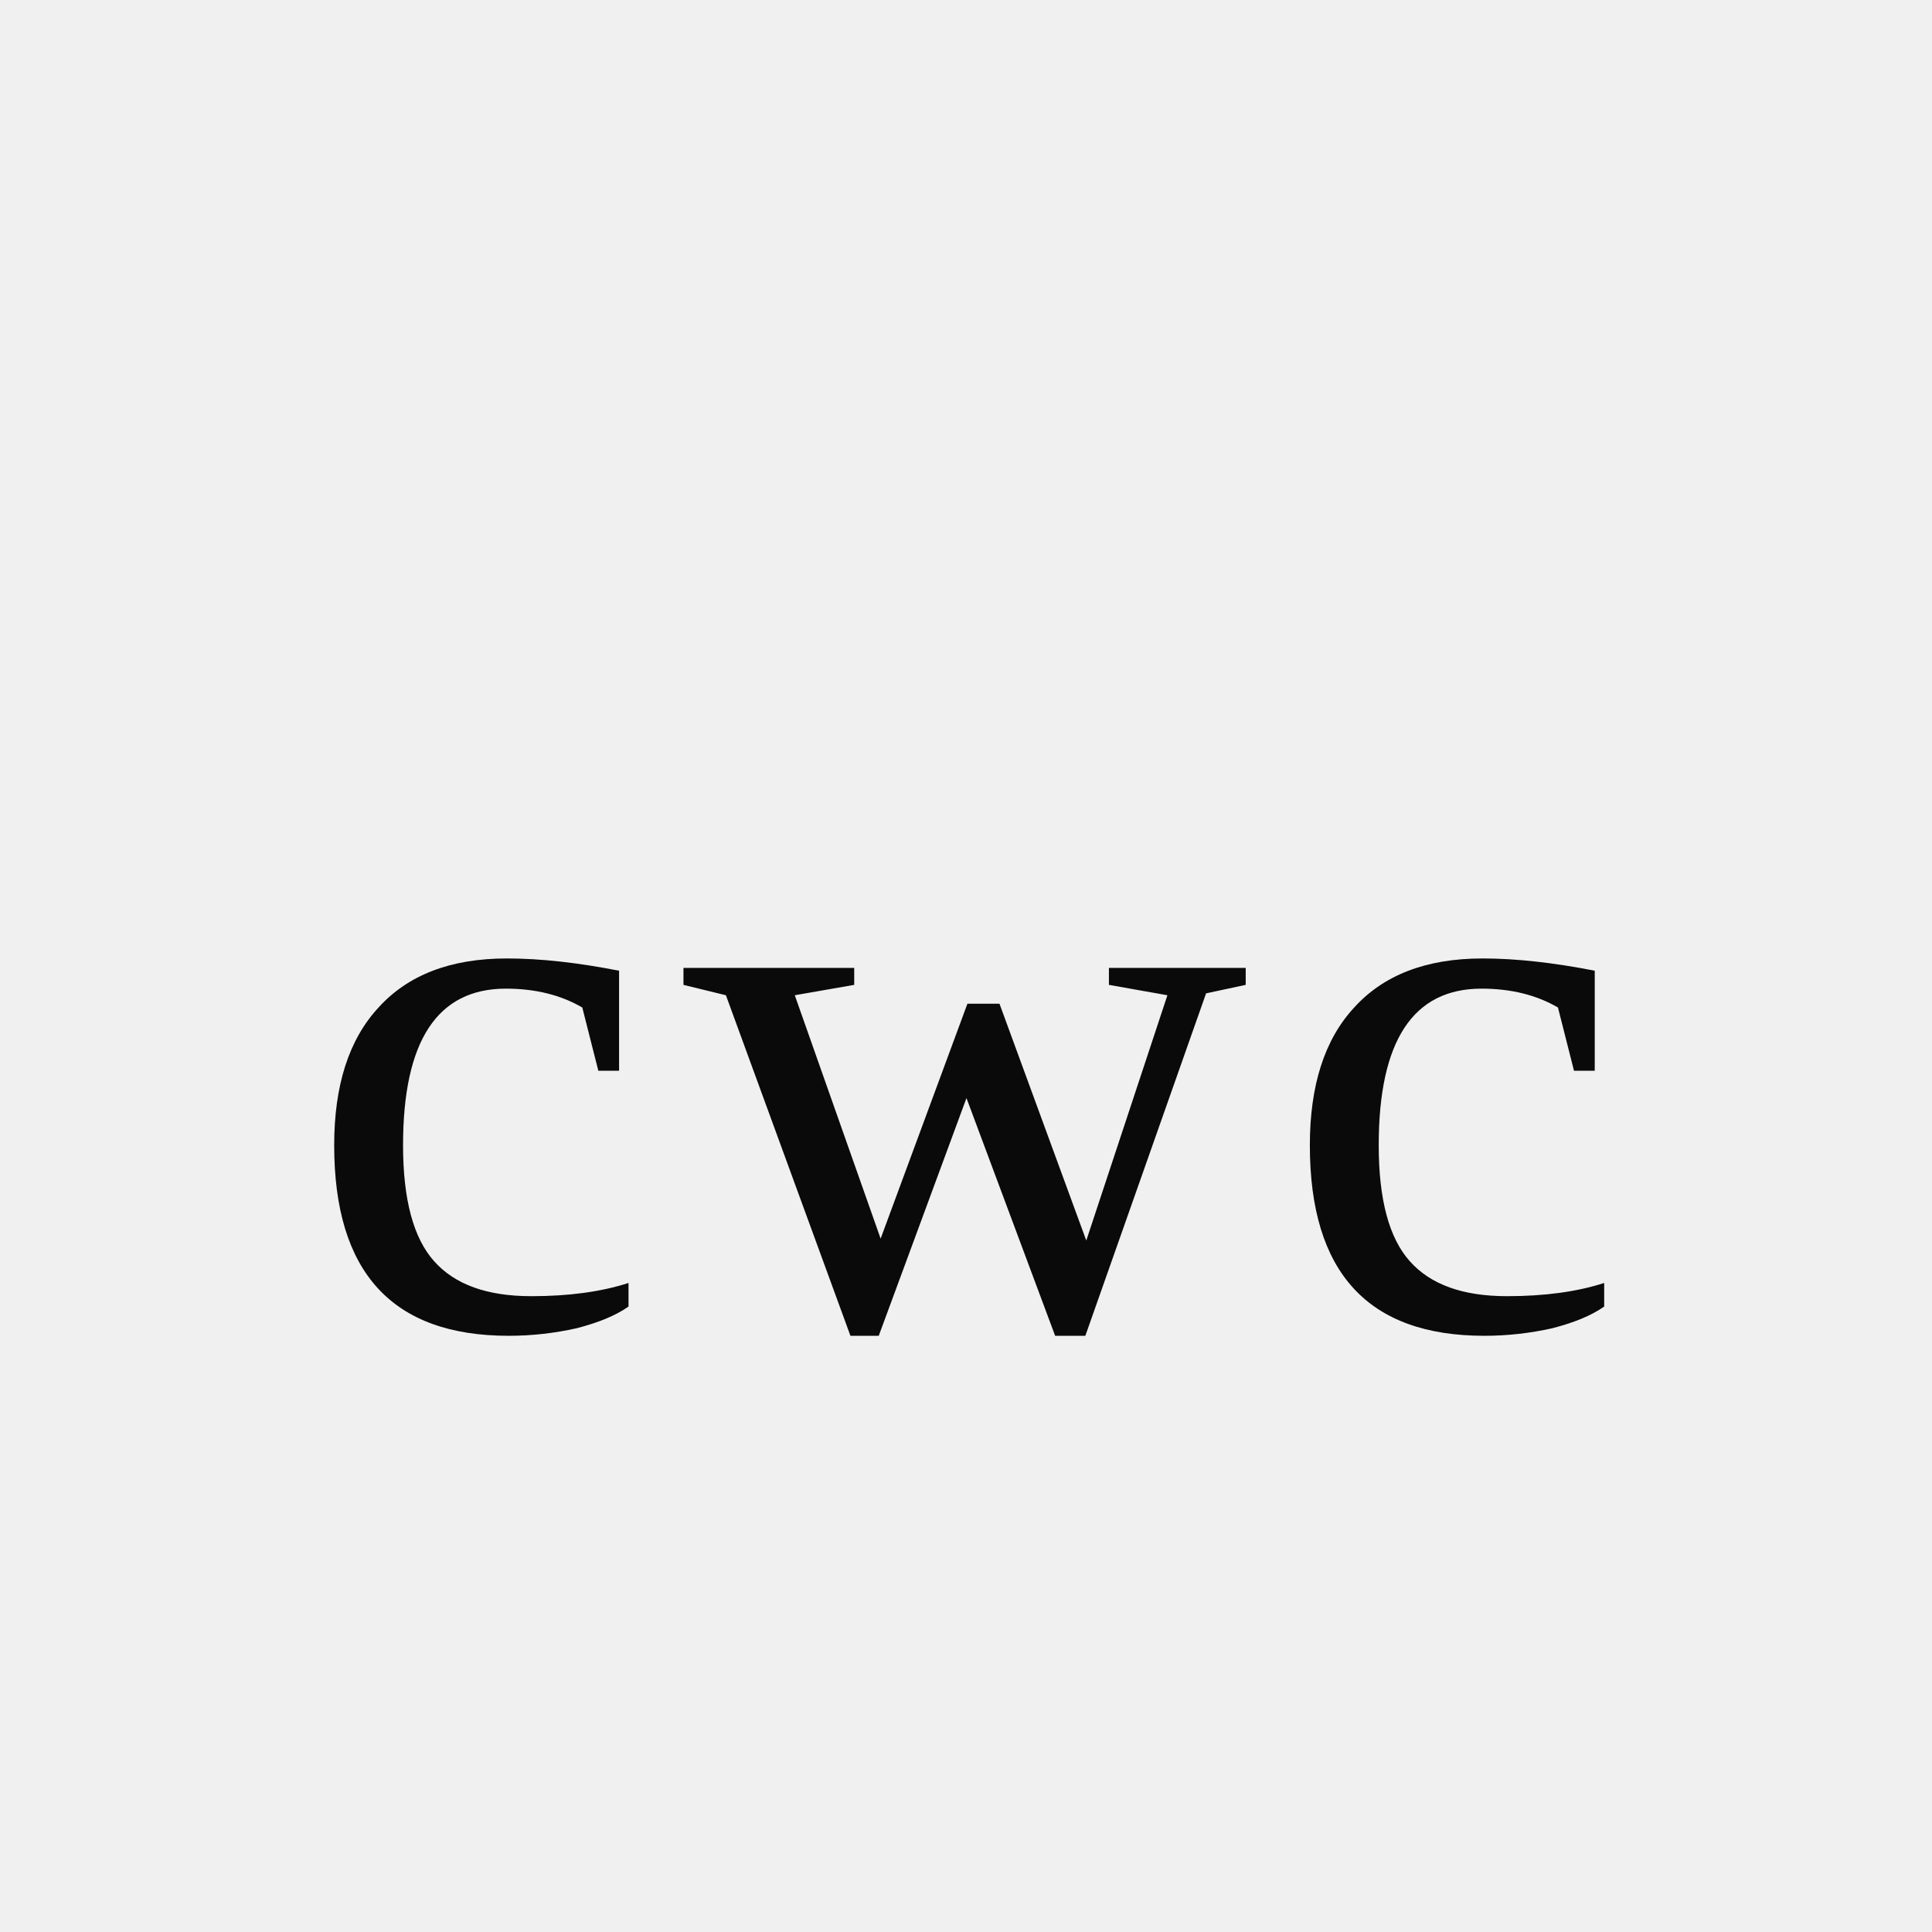
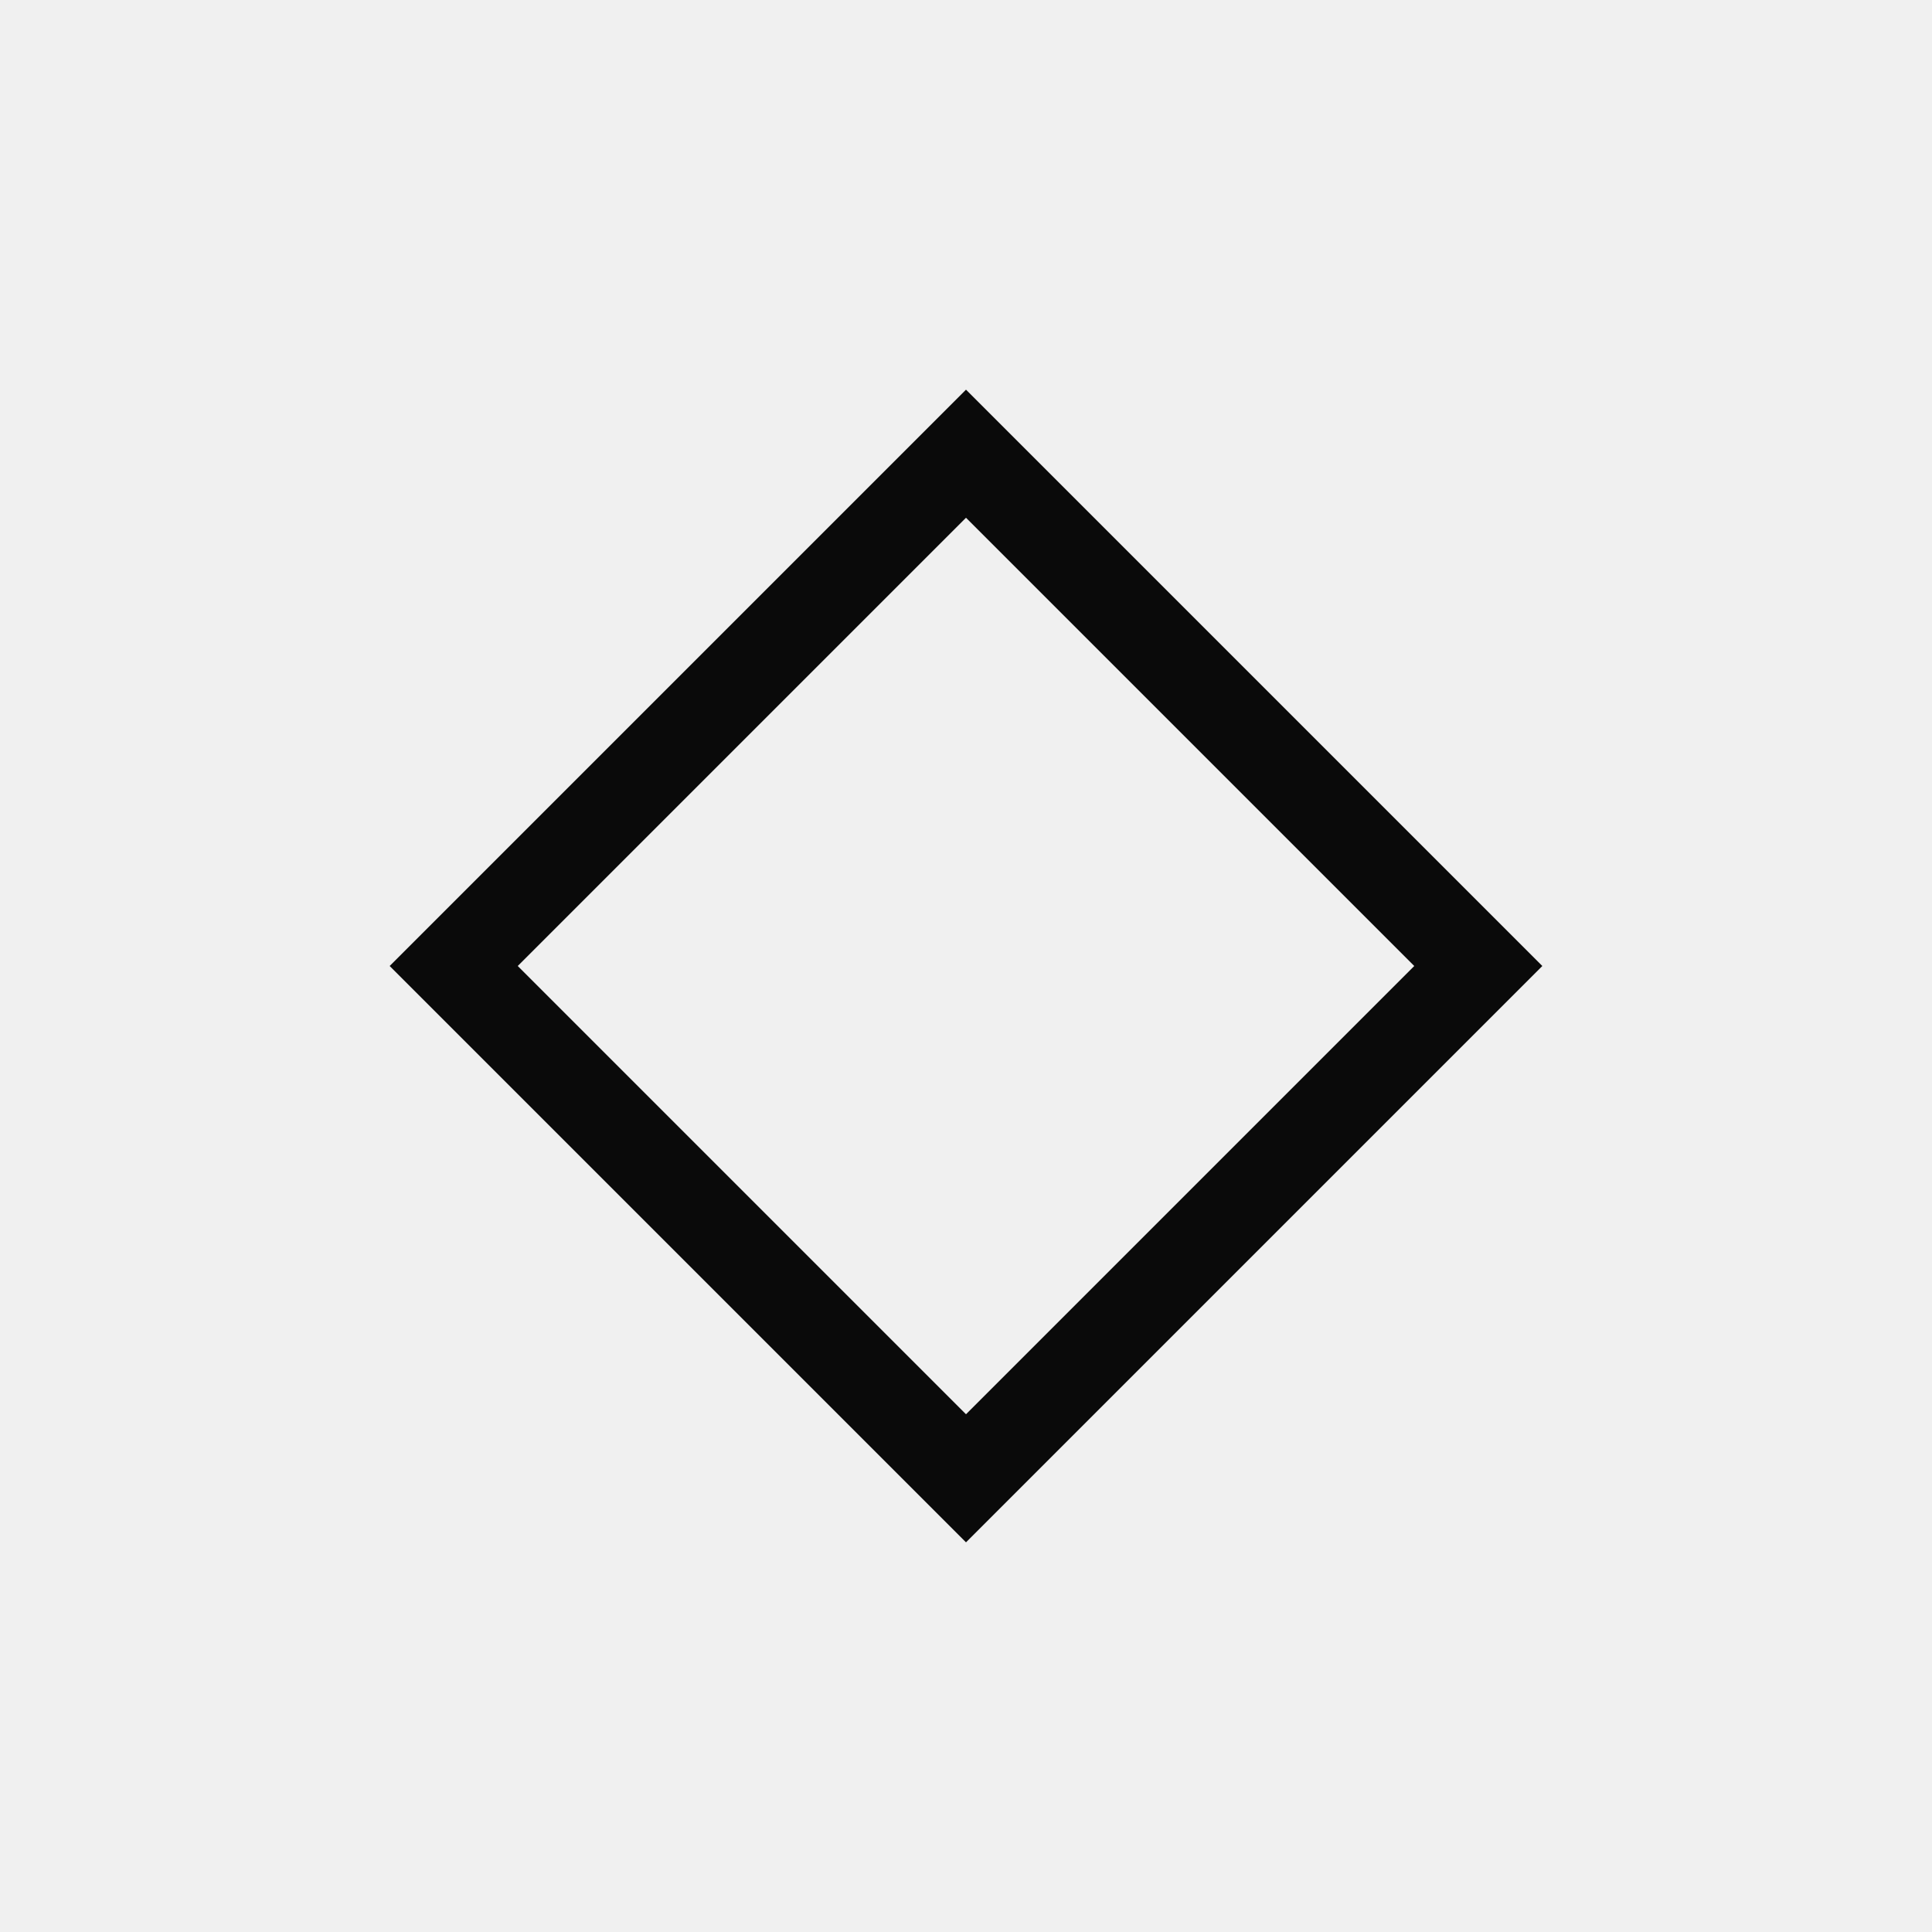
<svg xmlns="http://www.w3.org/2000/svg" viewBox="0 0 32 32">
  <style>
-     text { fill: #0a0a0a; }
-     @media (prefers-color-scheme: dark) { text { fill: #ffffff; } }
+     rect { stroke: #0a0a0a; }
+     @media (prefers-color-scheme: dark) { rect { stroke: #ffffff; } }
  </style>
-   <text x="16" y="22" text-anchor="middle" font-family="Georgia, 'Times New Roman', Times, serif" font-size="13" letter-spacing="0.5">cwc</text>
+   <rect x="10" y="10" width="12" height="12" fill="none" stroke-width="1.5" transform="rotate(45 16 16)" />
</svg>
